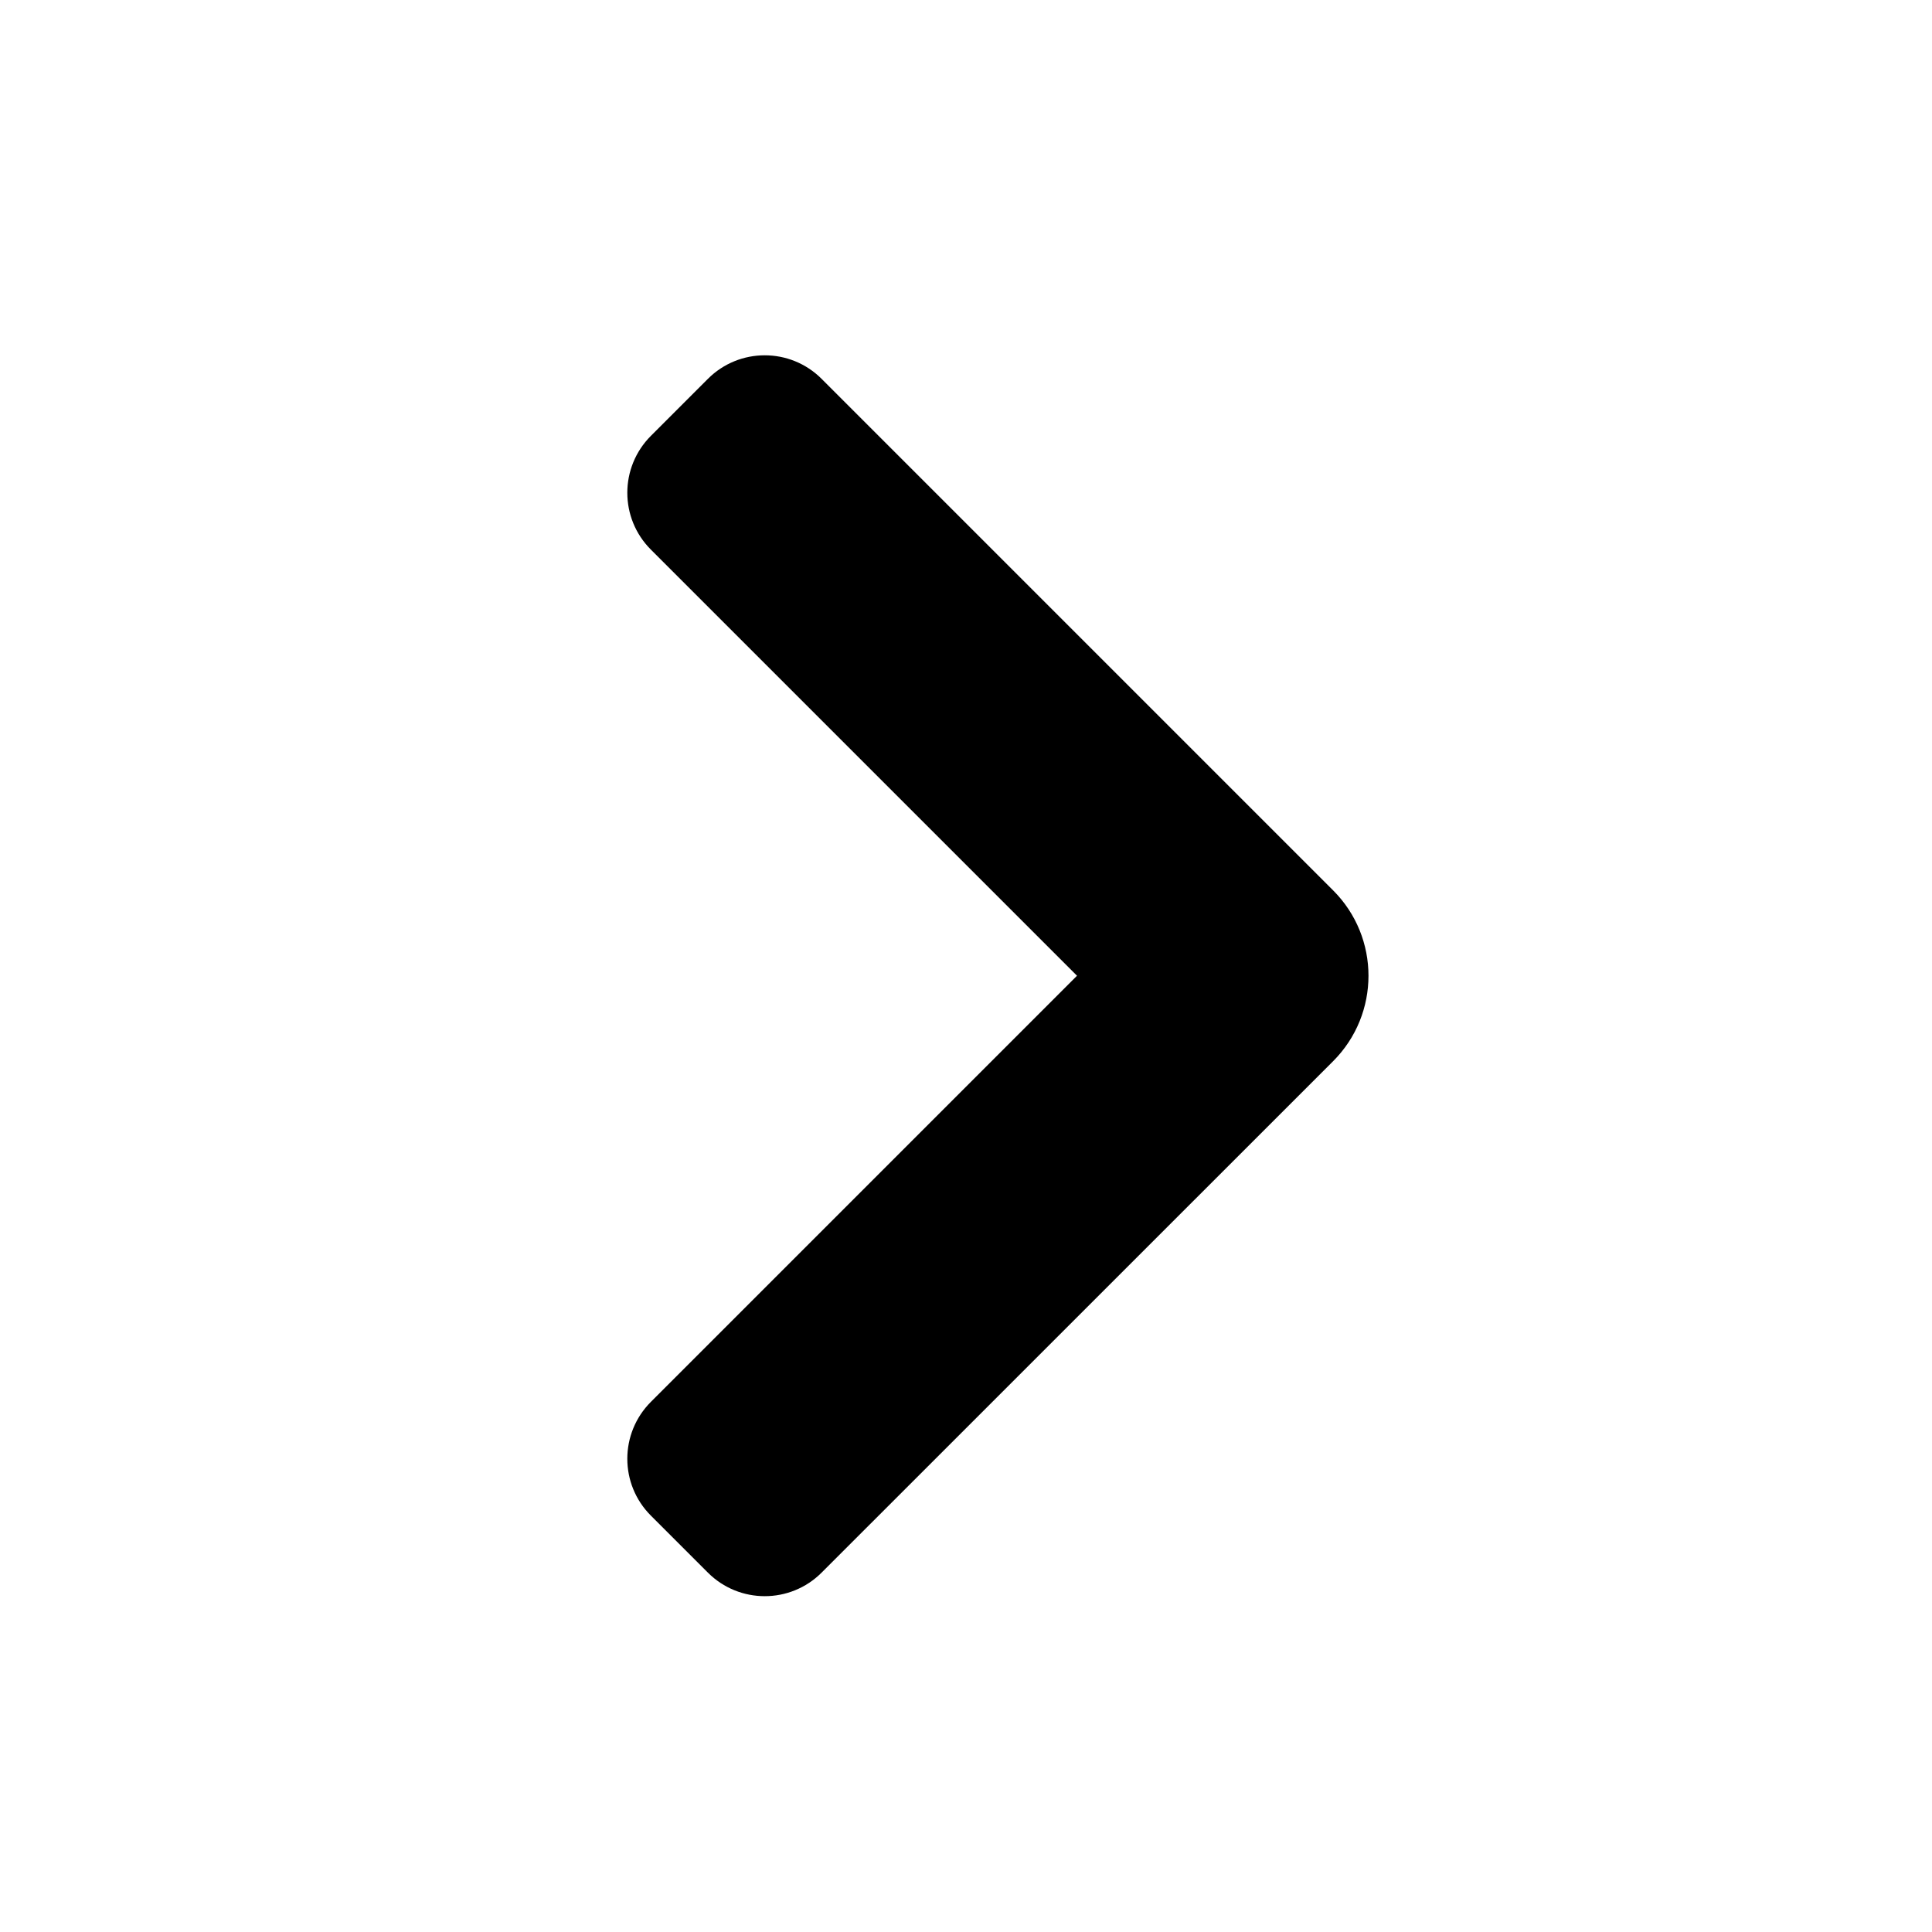
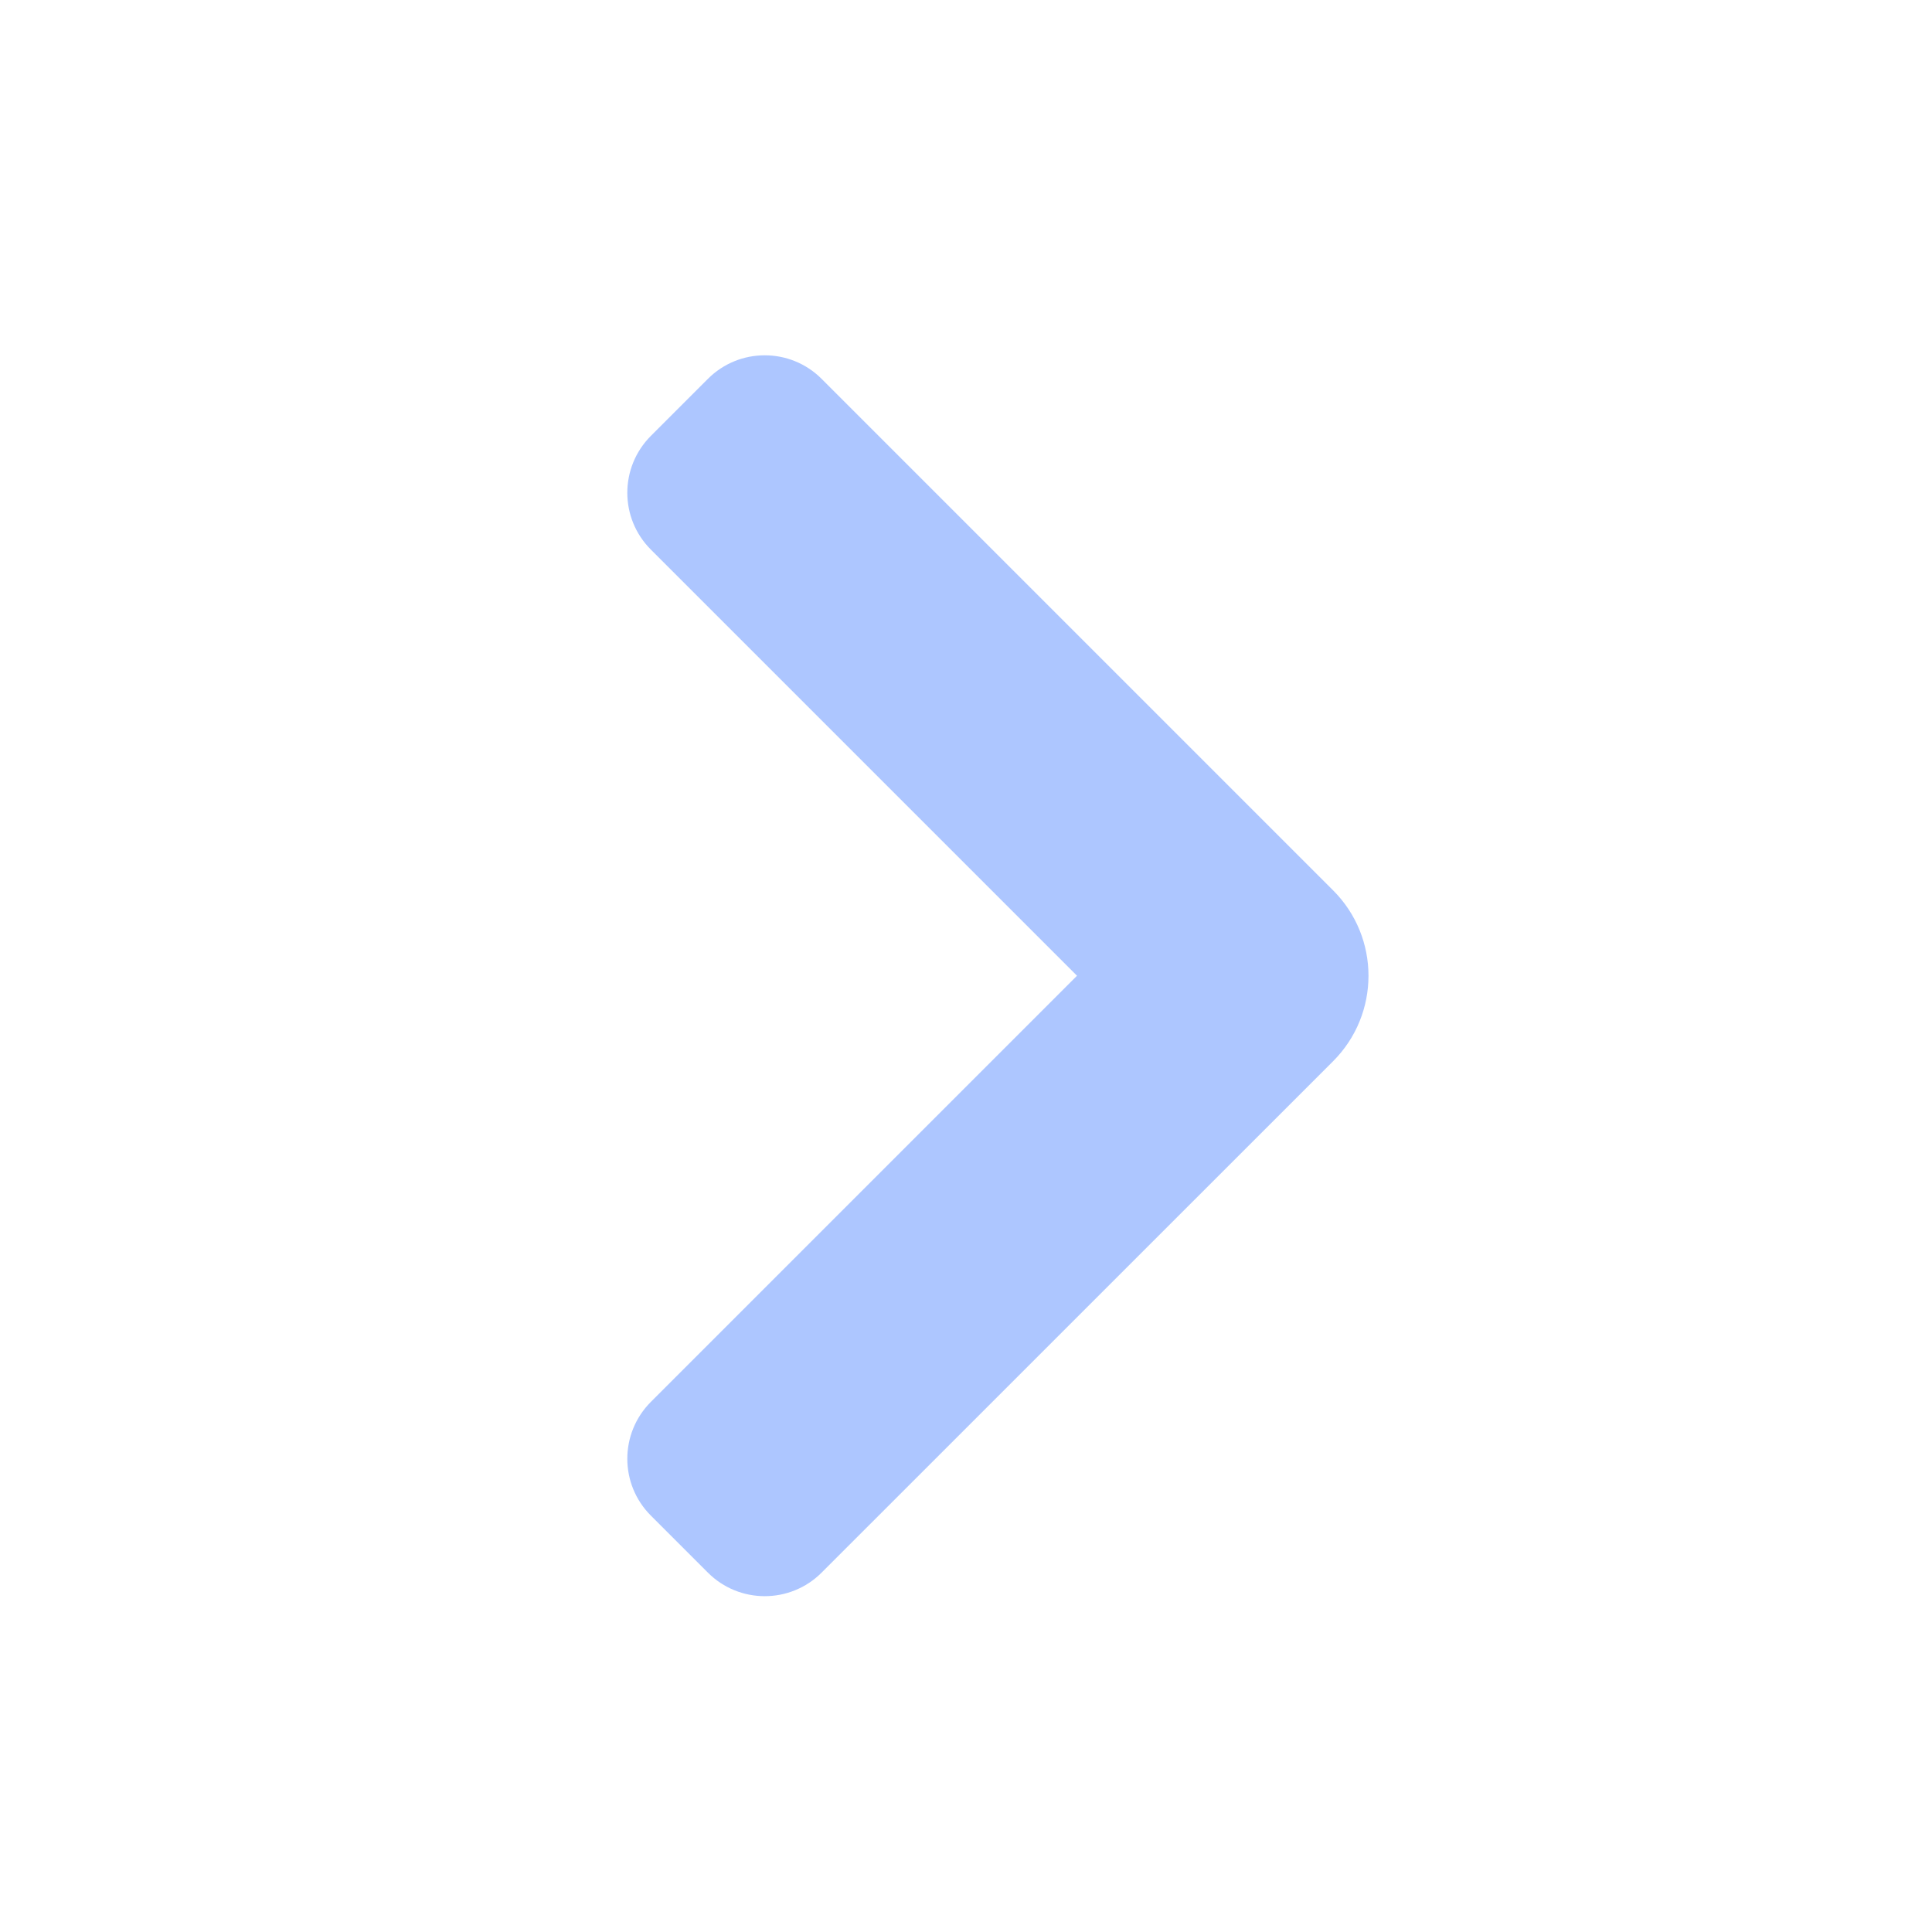
<svg xmlns="http://www.w3.org/2000/svg" width="800px" height="800px" viewBox="0 0 24 24" fill="none">
-   <path fill-rule="evenodd" clip-rule="evenodd" d="M8.086 5.414C7.695 5.805 7.695 6.438 8.086 6.828L13.379 12.121L8.086 17.414C7.695 17.805 7.695 18.438 8.086 18.828L8.793 19.535C9.183 19.926 9.817 19.926 10.207 19.535L16.561 13.182C17.146 12.596 17.146 11.646 16.561 11.061L10.207 4.707C9.817 4.316 9.183 4.316 8.793 4.707L8.086 5.414Z" fill="#000000" />
+   <path fill-rule="evenodd" clip-rule="evenodd" d="M8.086 5.414C7.695 5.805 7.695 6.438 8.086 6.828L13.379 12.121L8.086 17.414C7.695 17.805 7.695 18.438 8.086 18.828L8.793 19.535C9.183 19.926 9.817 19.926 10.207 19.535L16.561 13.182C17.146 12.596 17.146 11.646 16.561 11.061L10.207 4.707C9.817 4.316 9.183 4.316 8.793 4.707L8.086 5.414Z" fill="#ADC6FF" />
</svg>
